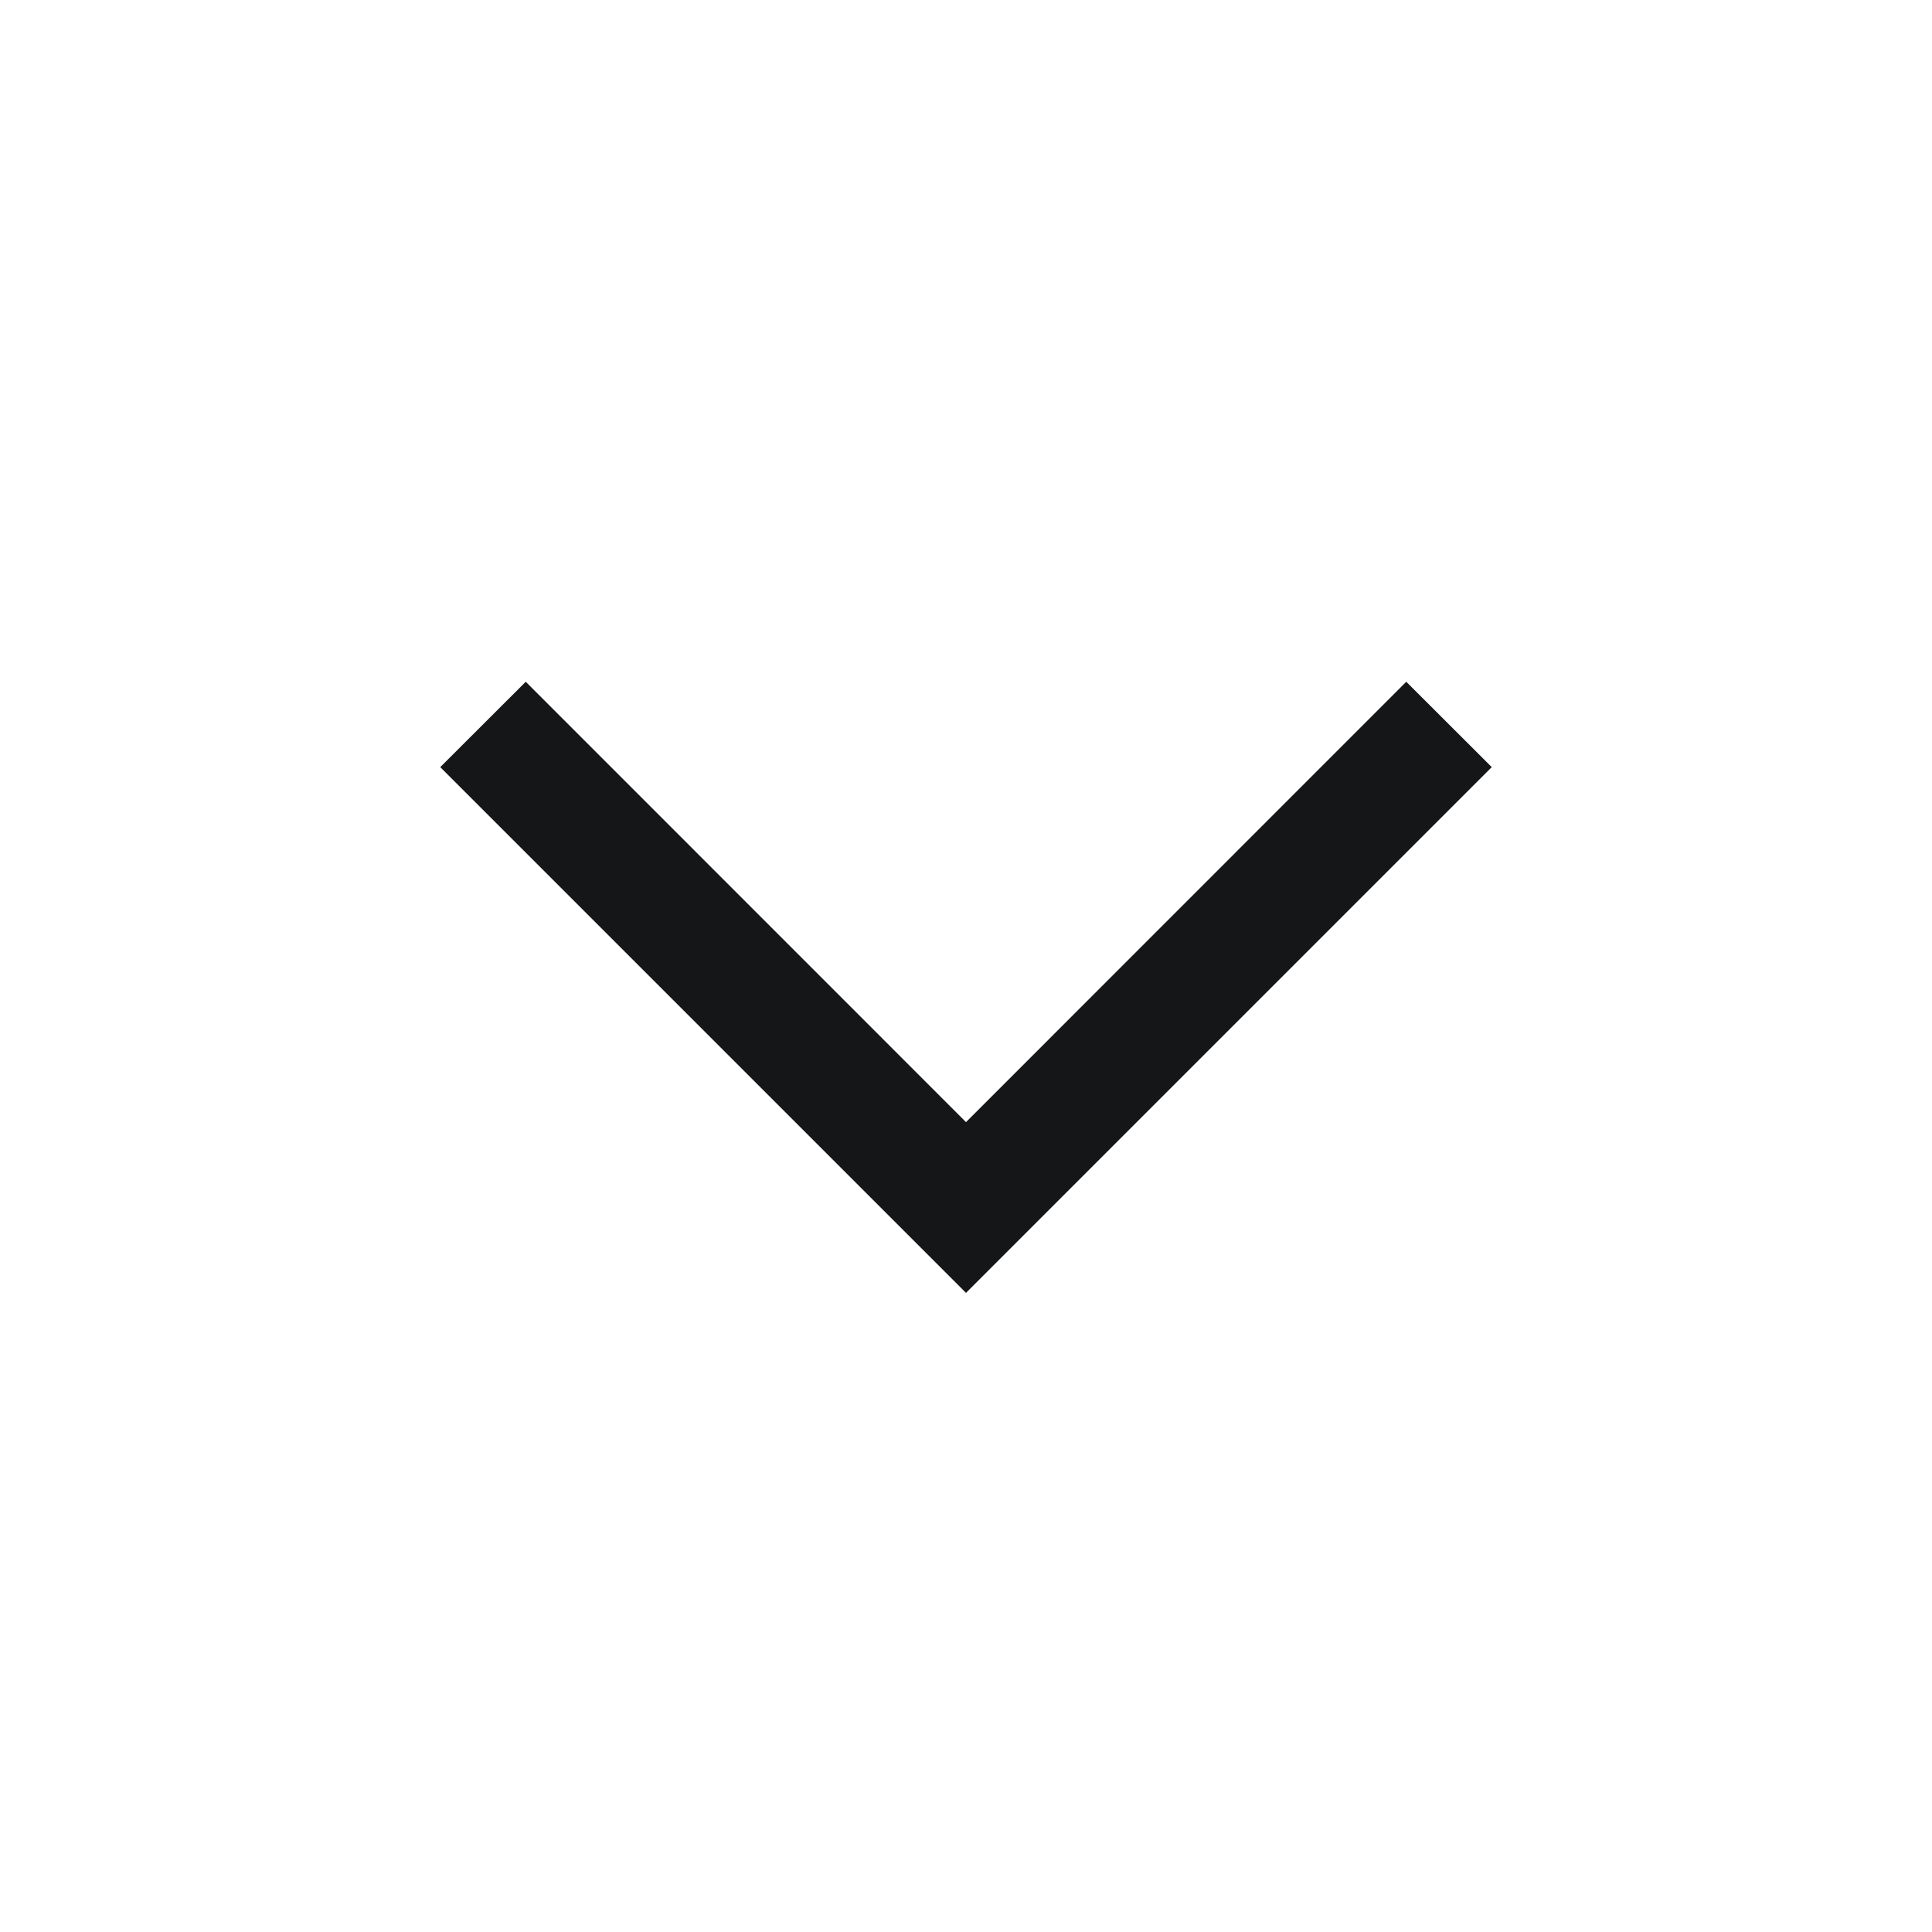
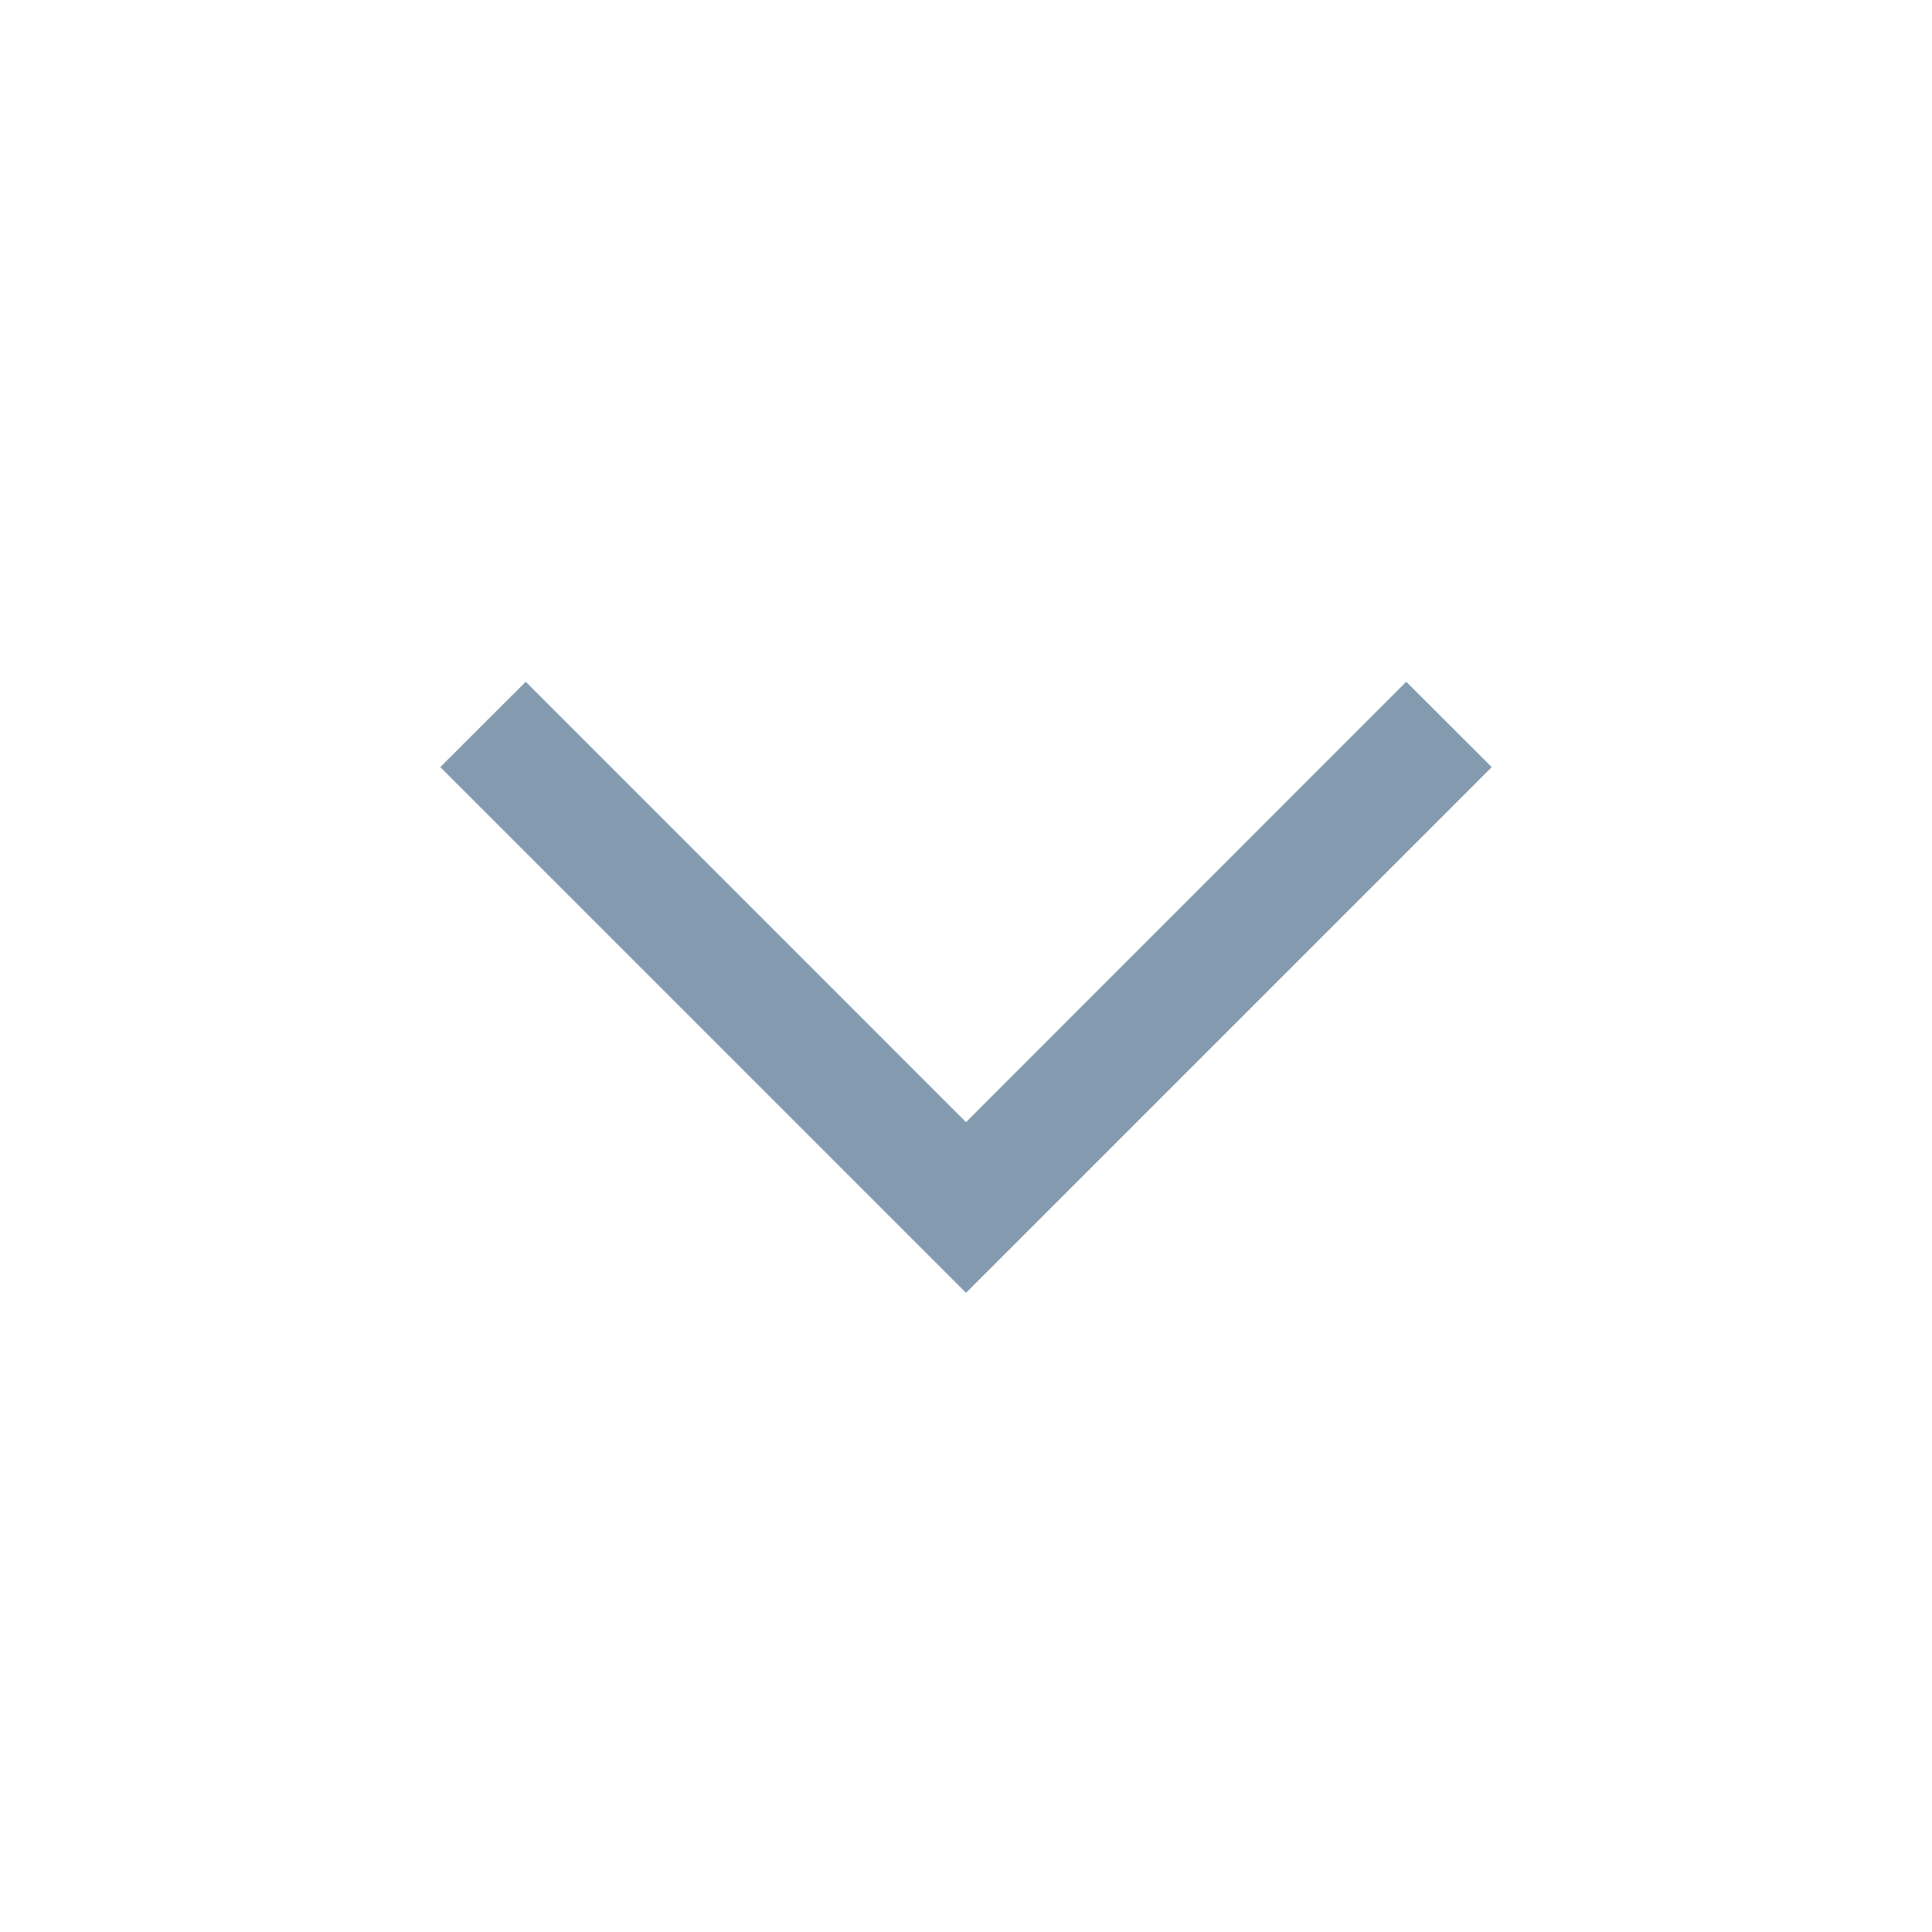
<svg xmlns="http://www.w3.org/2000/svg" width="16" height="16" fill="none">
-   <path fill-rule="evenodd" clip-rule="evenodd" d="m12.354 6.353-.708-.707L8 9.293 4.354 5.646l-.708.707L8 10.707l4.354-4.354Z" fill="#151617" />
+   <path fill-rule="evenodd" clip-rule="evenodd" d="m12.354 6.353-.708-.707L8 9.293 4.354 5.646l-.708.707L8 10.707l4.354-4.354Z" fill="#849BAF" />
</svg>
